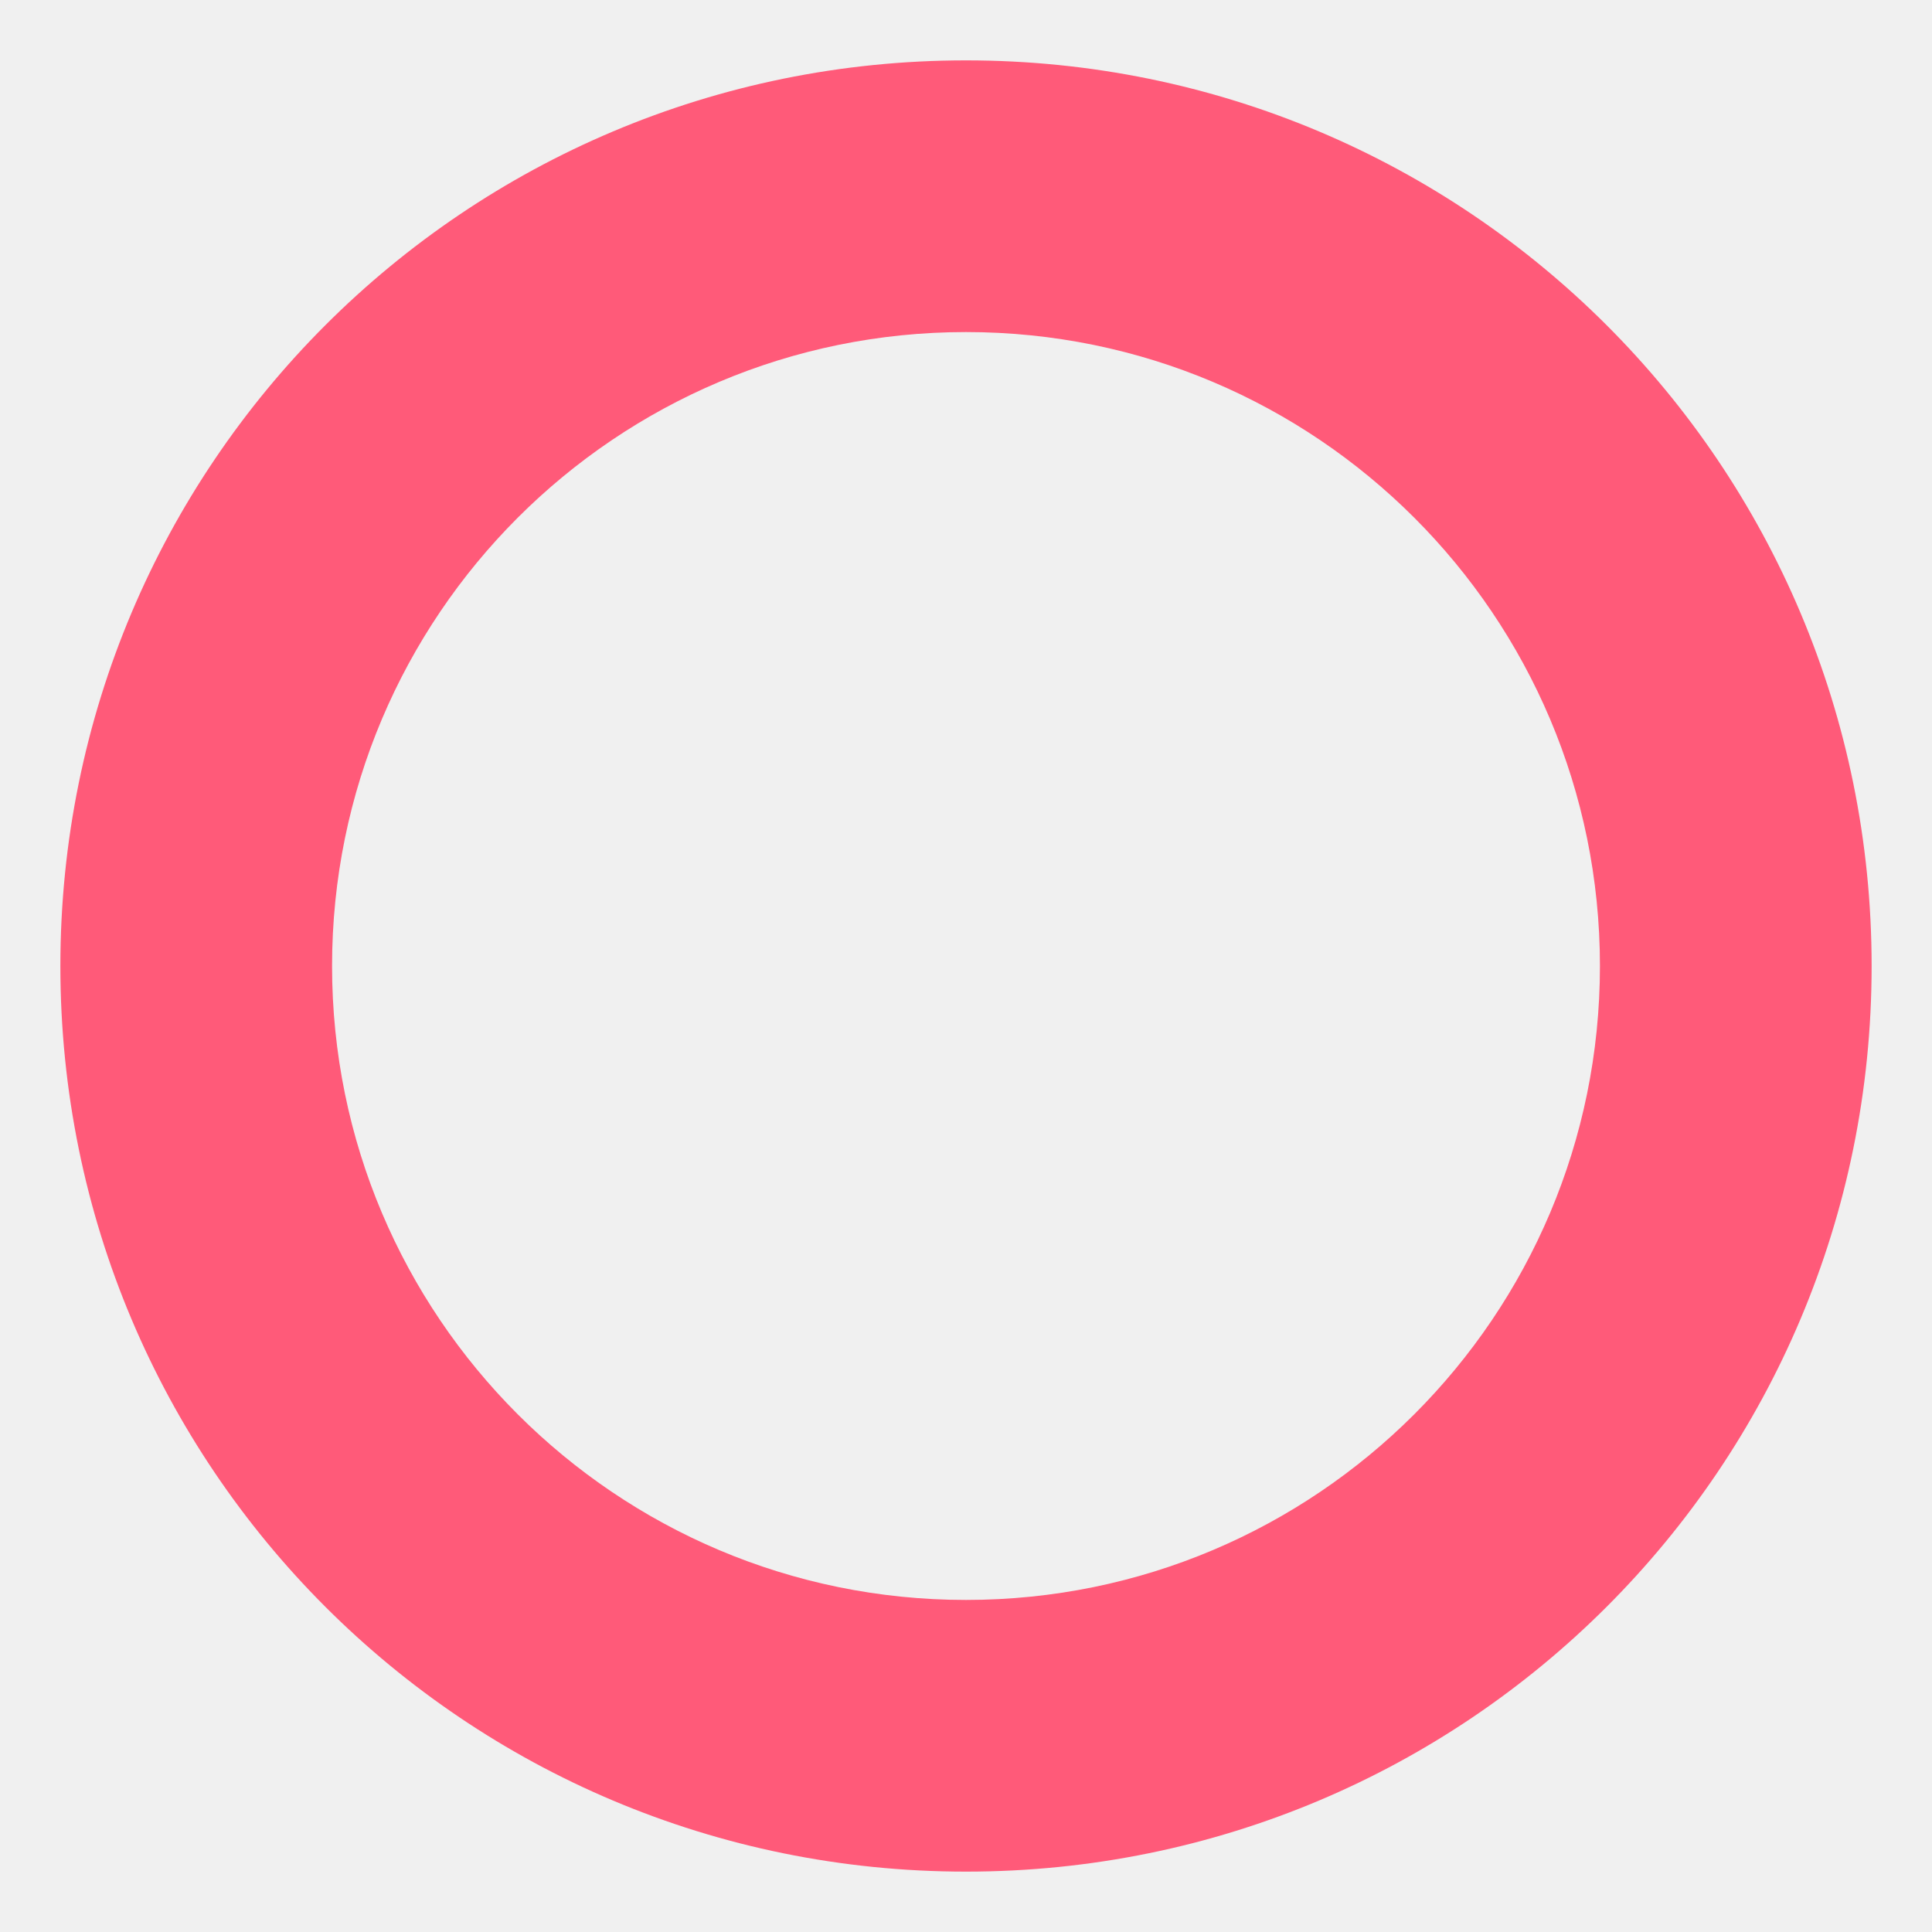
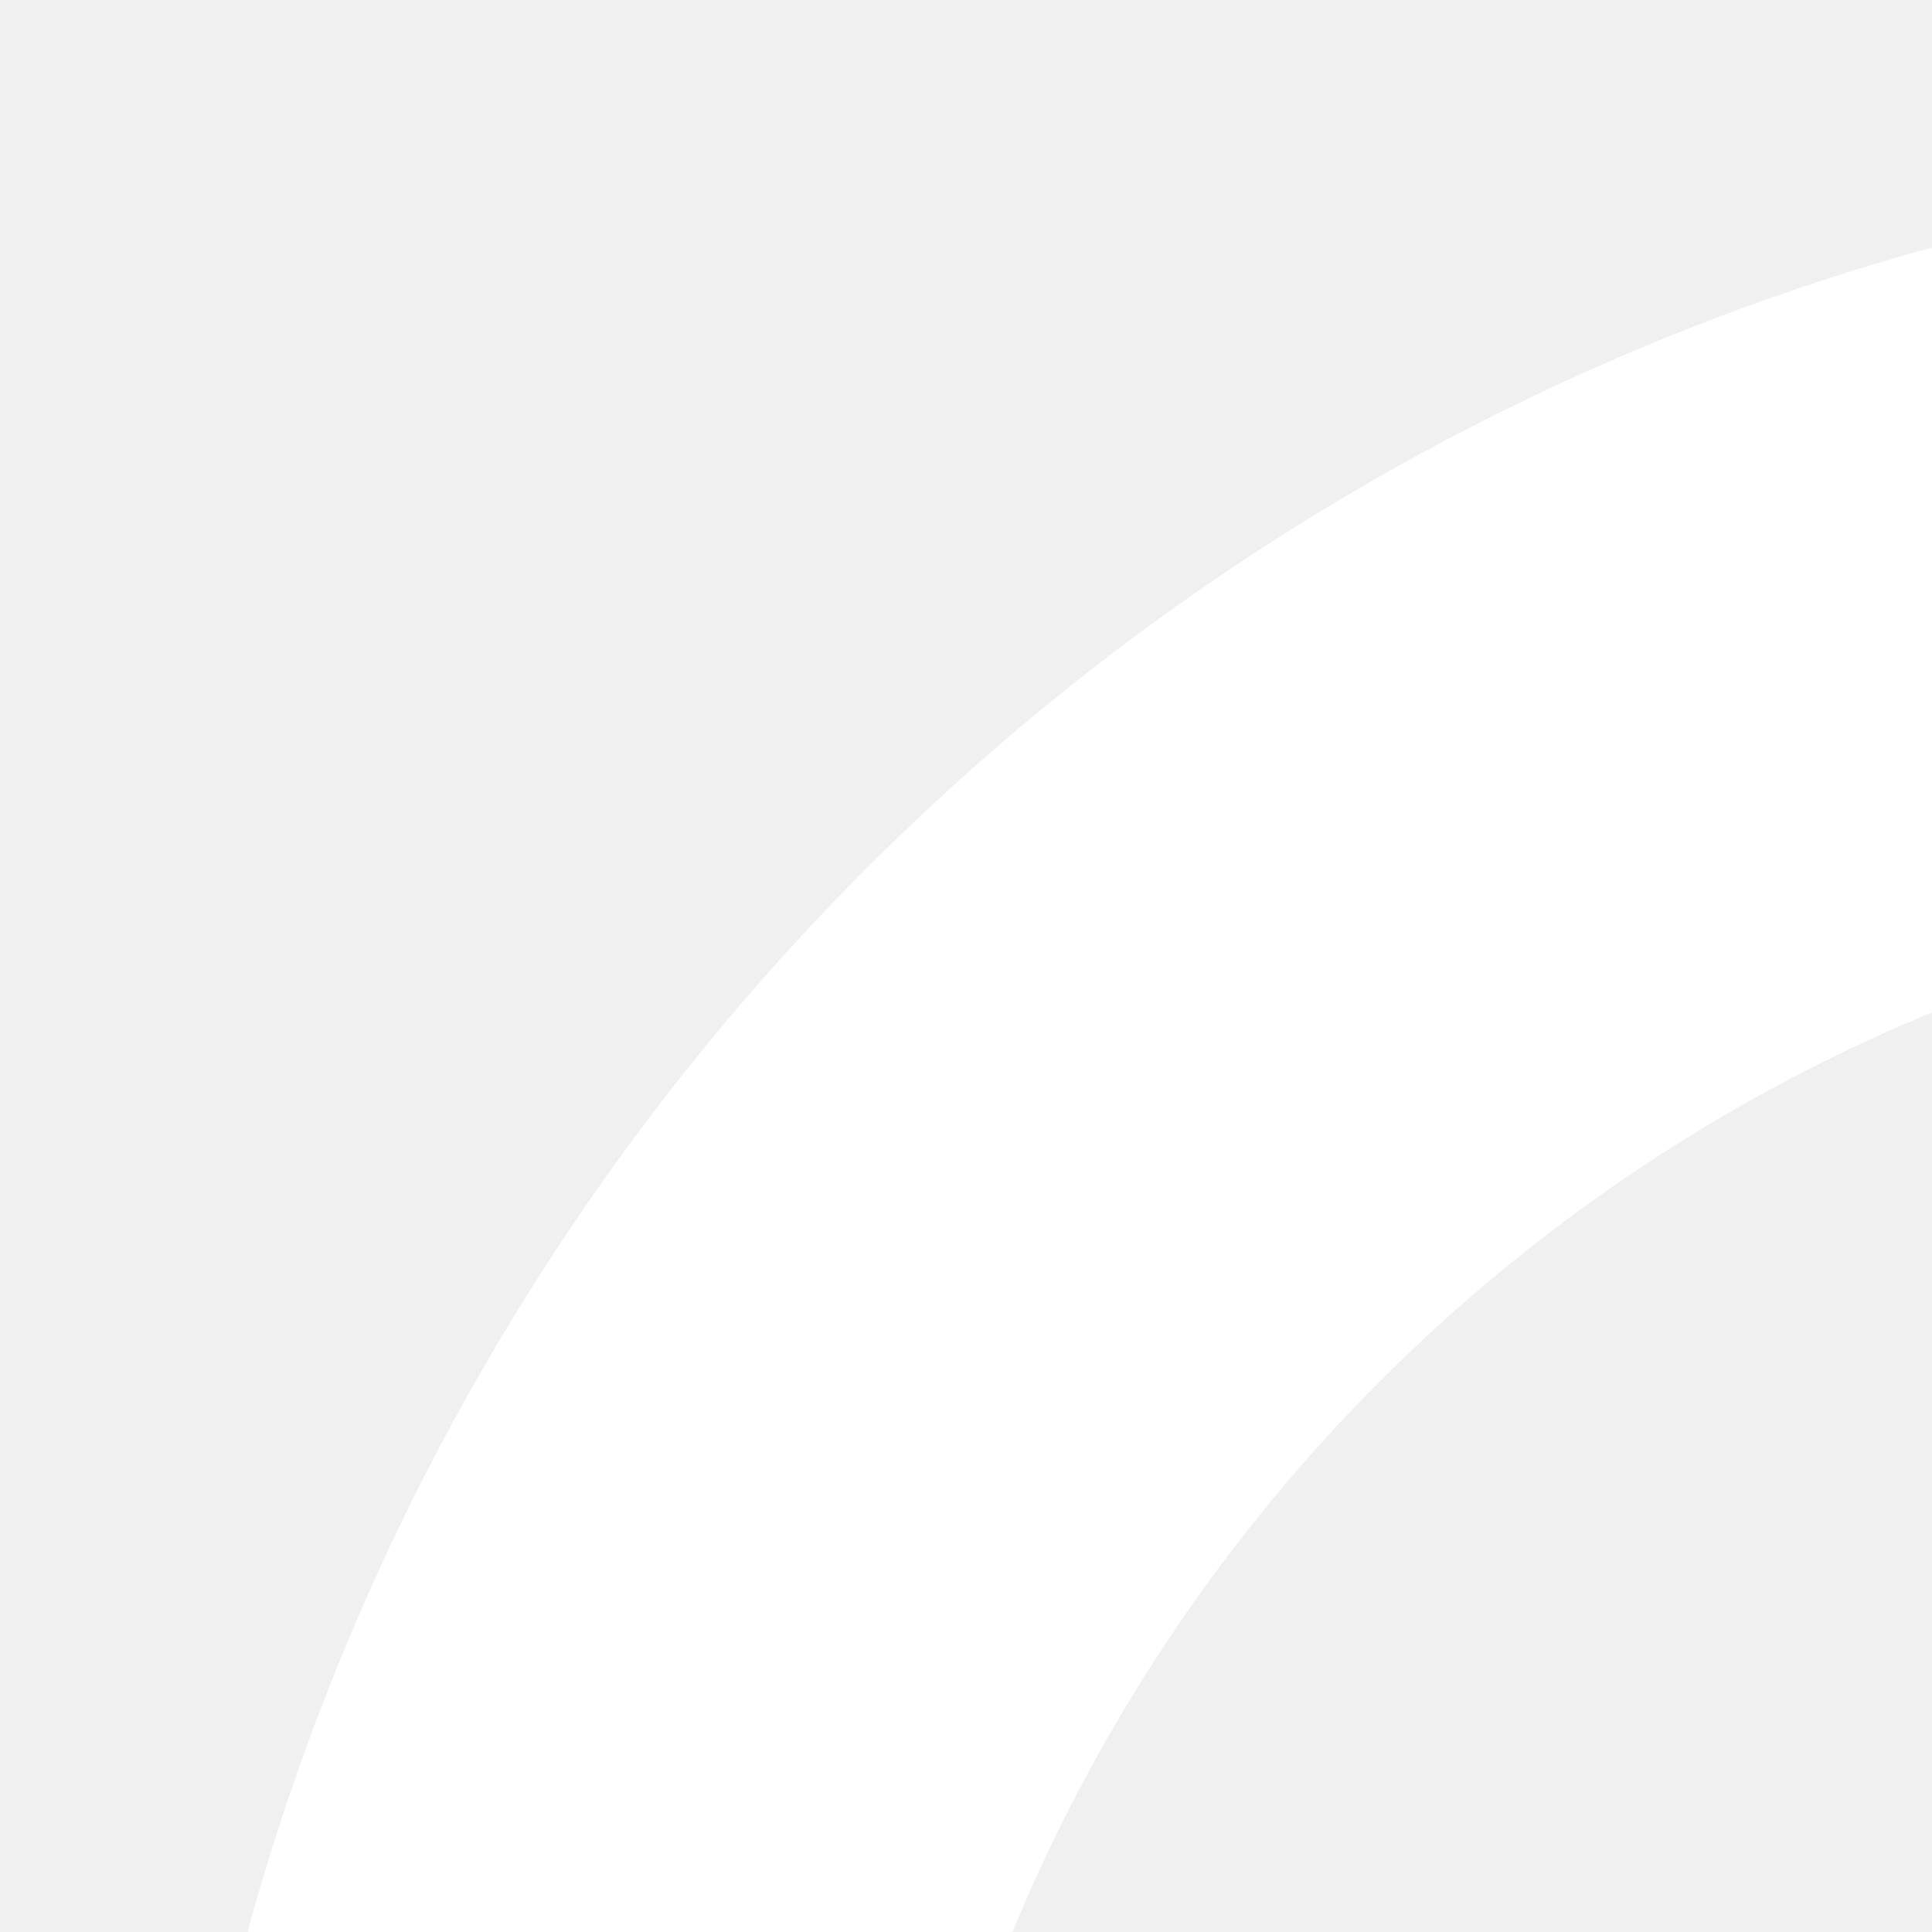
- <svg xmlns="http://www.w3.org/2000/svg" width="64px" height="64px" viewBox="0 0 64 64" aria-hidden="true" role="img" class="iconify iconify--emojione" preserveAspectRatio="xMidYMid meet">
-   <path d="M32 2C15.4 2 2 15.4 2 32s13.4 30 30 30s30-13.4 30-30S48.6 2 32 2m0 51c-11.6 0-21-9.4-21-21s9.4-21 21-21s21 9.4 21 21s-9.4 21-21 21" fill="#ff5a79" />
+ <svg xmlns="http://www.w3.org/2000/svg" viewBox="0 0 24 24" aria-hidden="true" role="img" class="iconify iconify--emojione" preserveAspectRatio="xMidYMid meet">
+   <path d="M32 2C15.4 2 2 15.4 2 32s13.4 30 30 30s30-13.4 30-30S48.6 2 32 2m0 51c-11.6 0-21-9.4-21-21s9.4-21 21-21s21 9.4 21 21s-9.4 21-21 21" fill="white" />
</svg>
